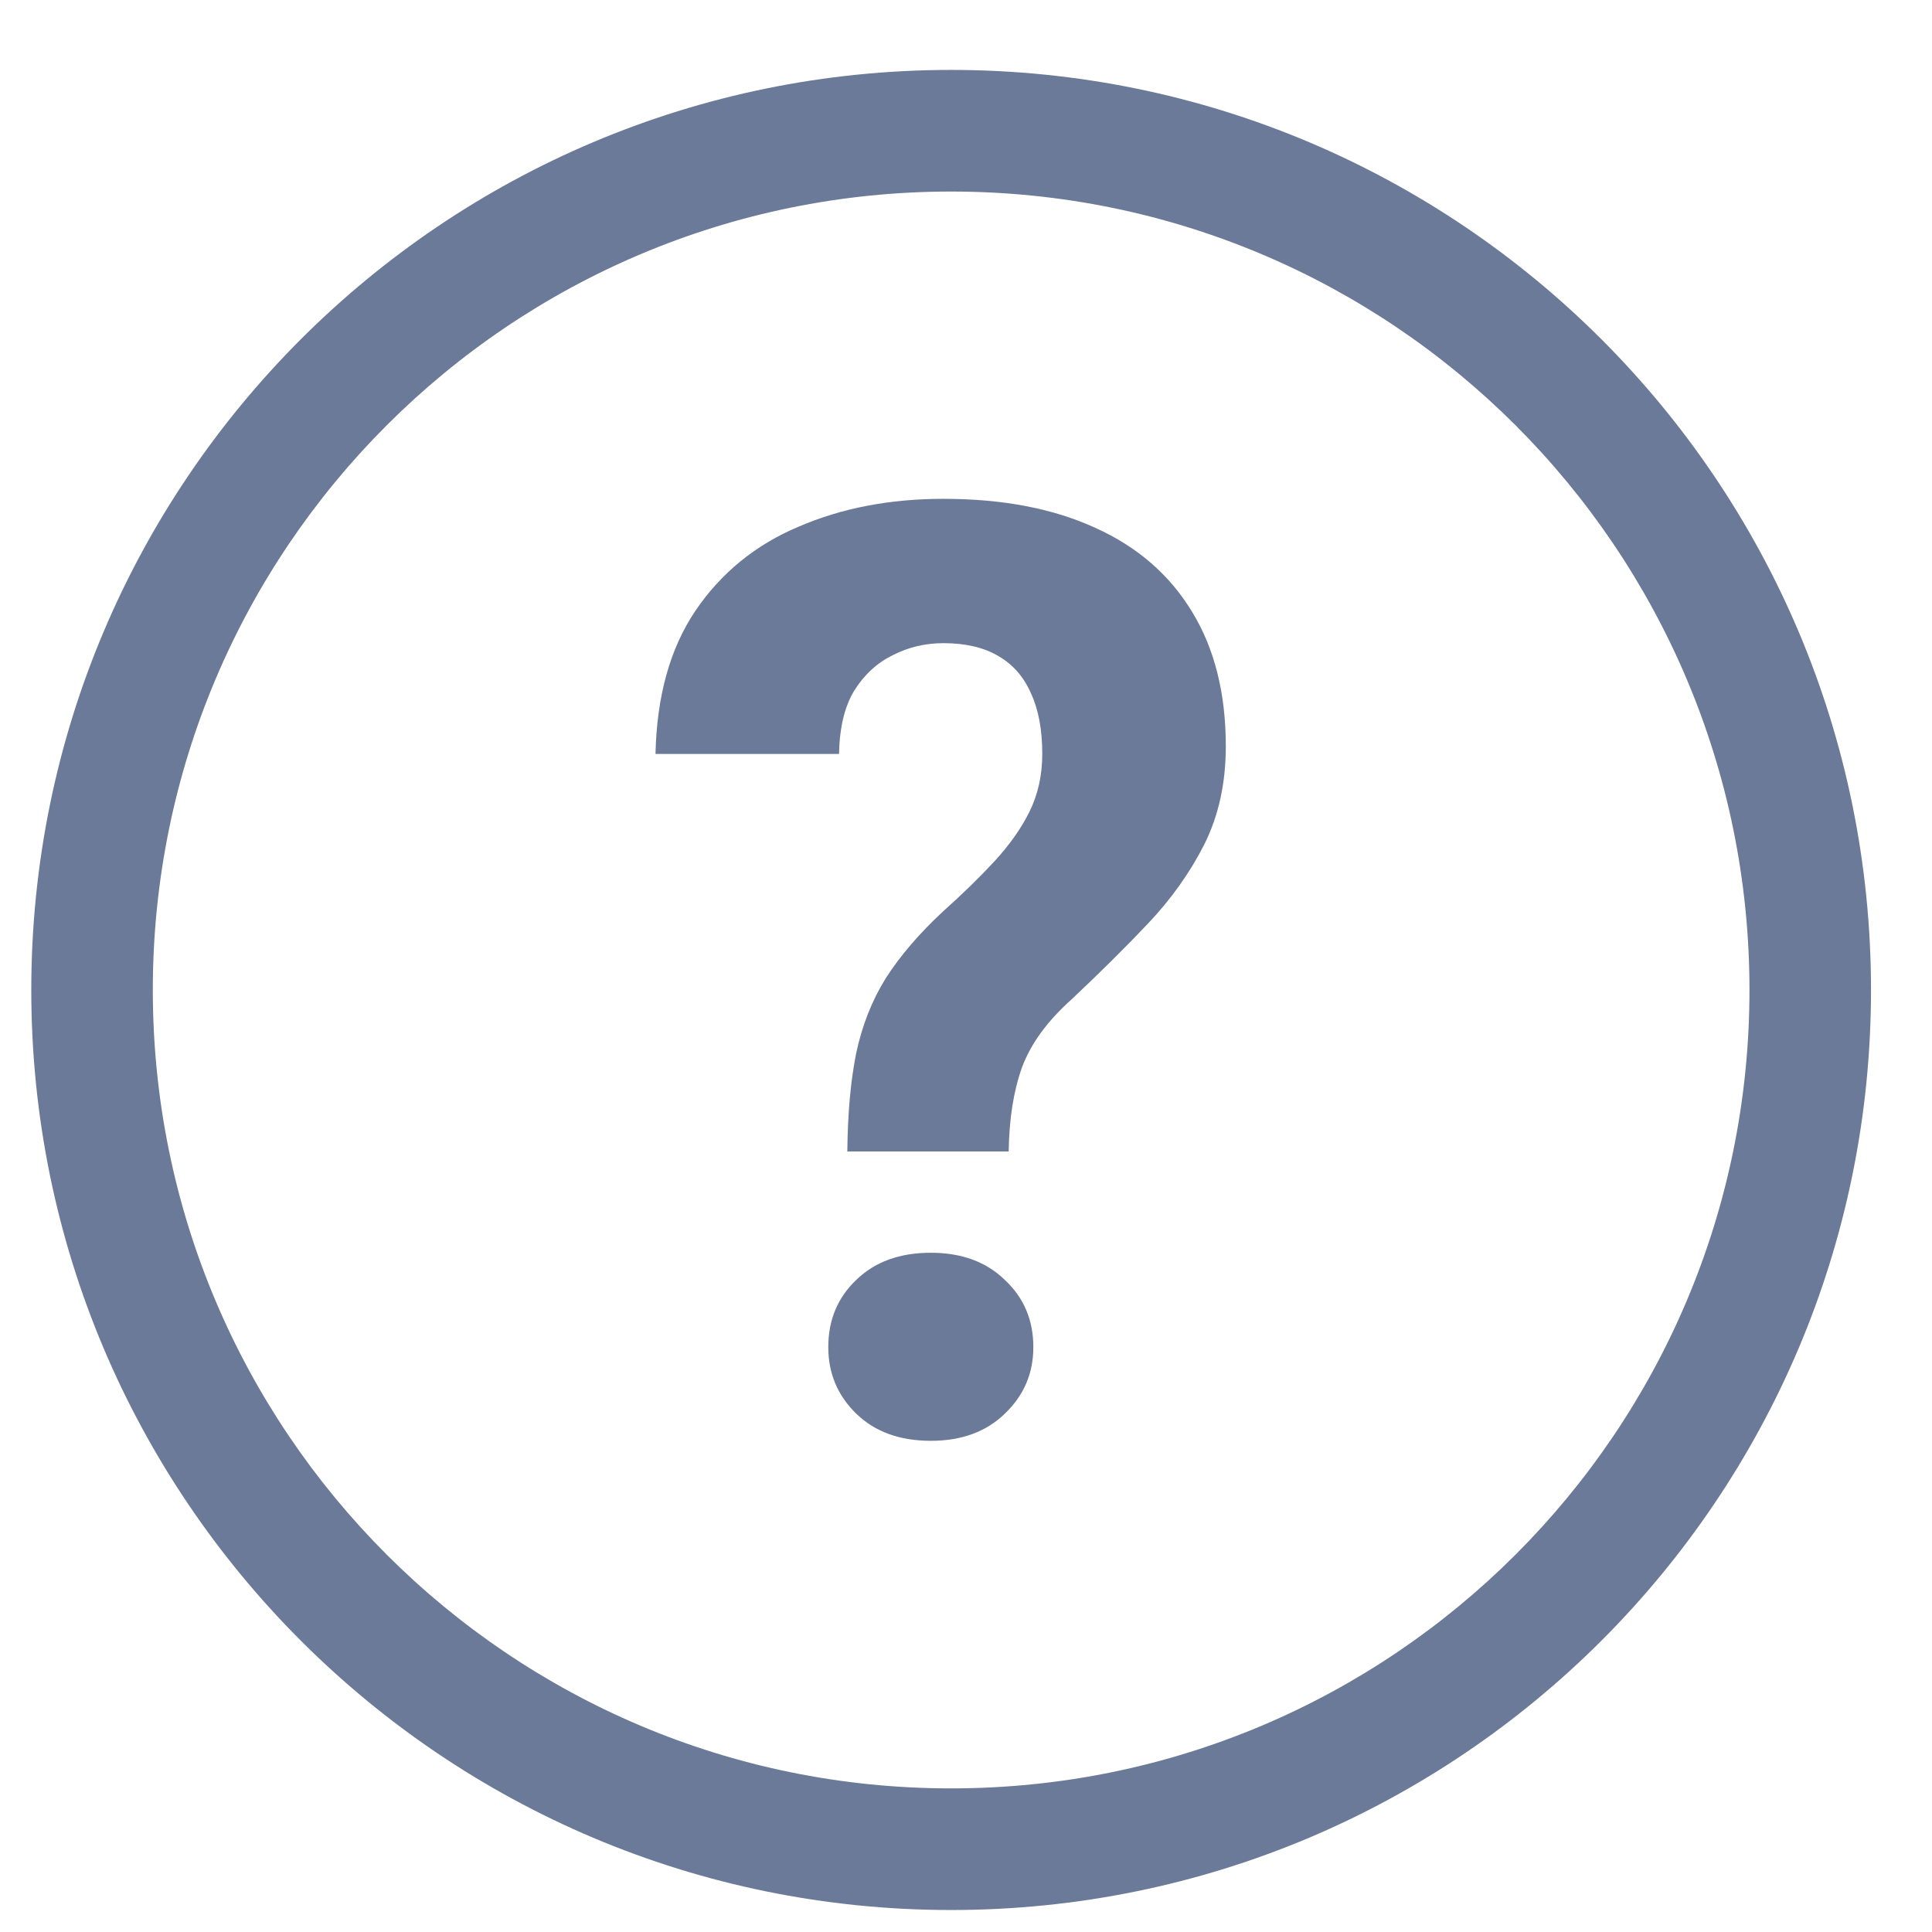
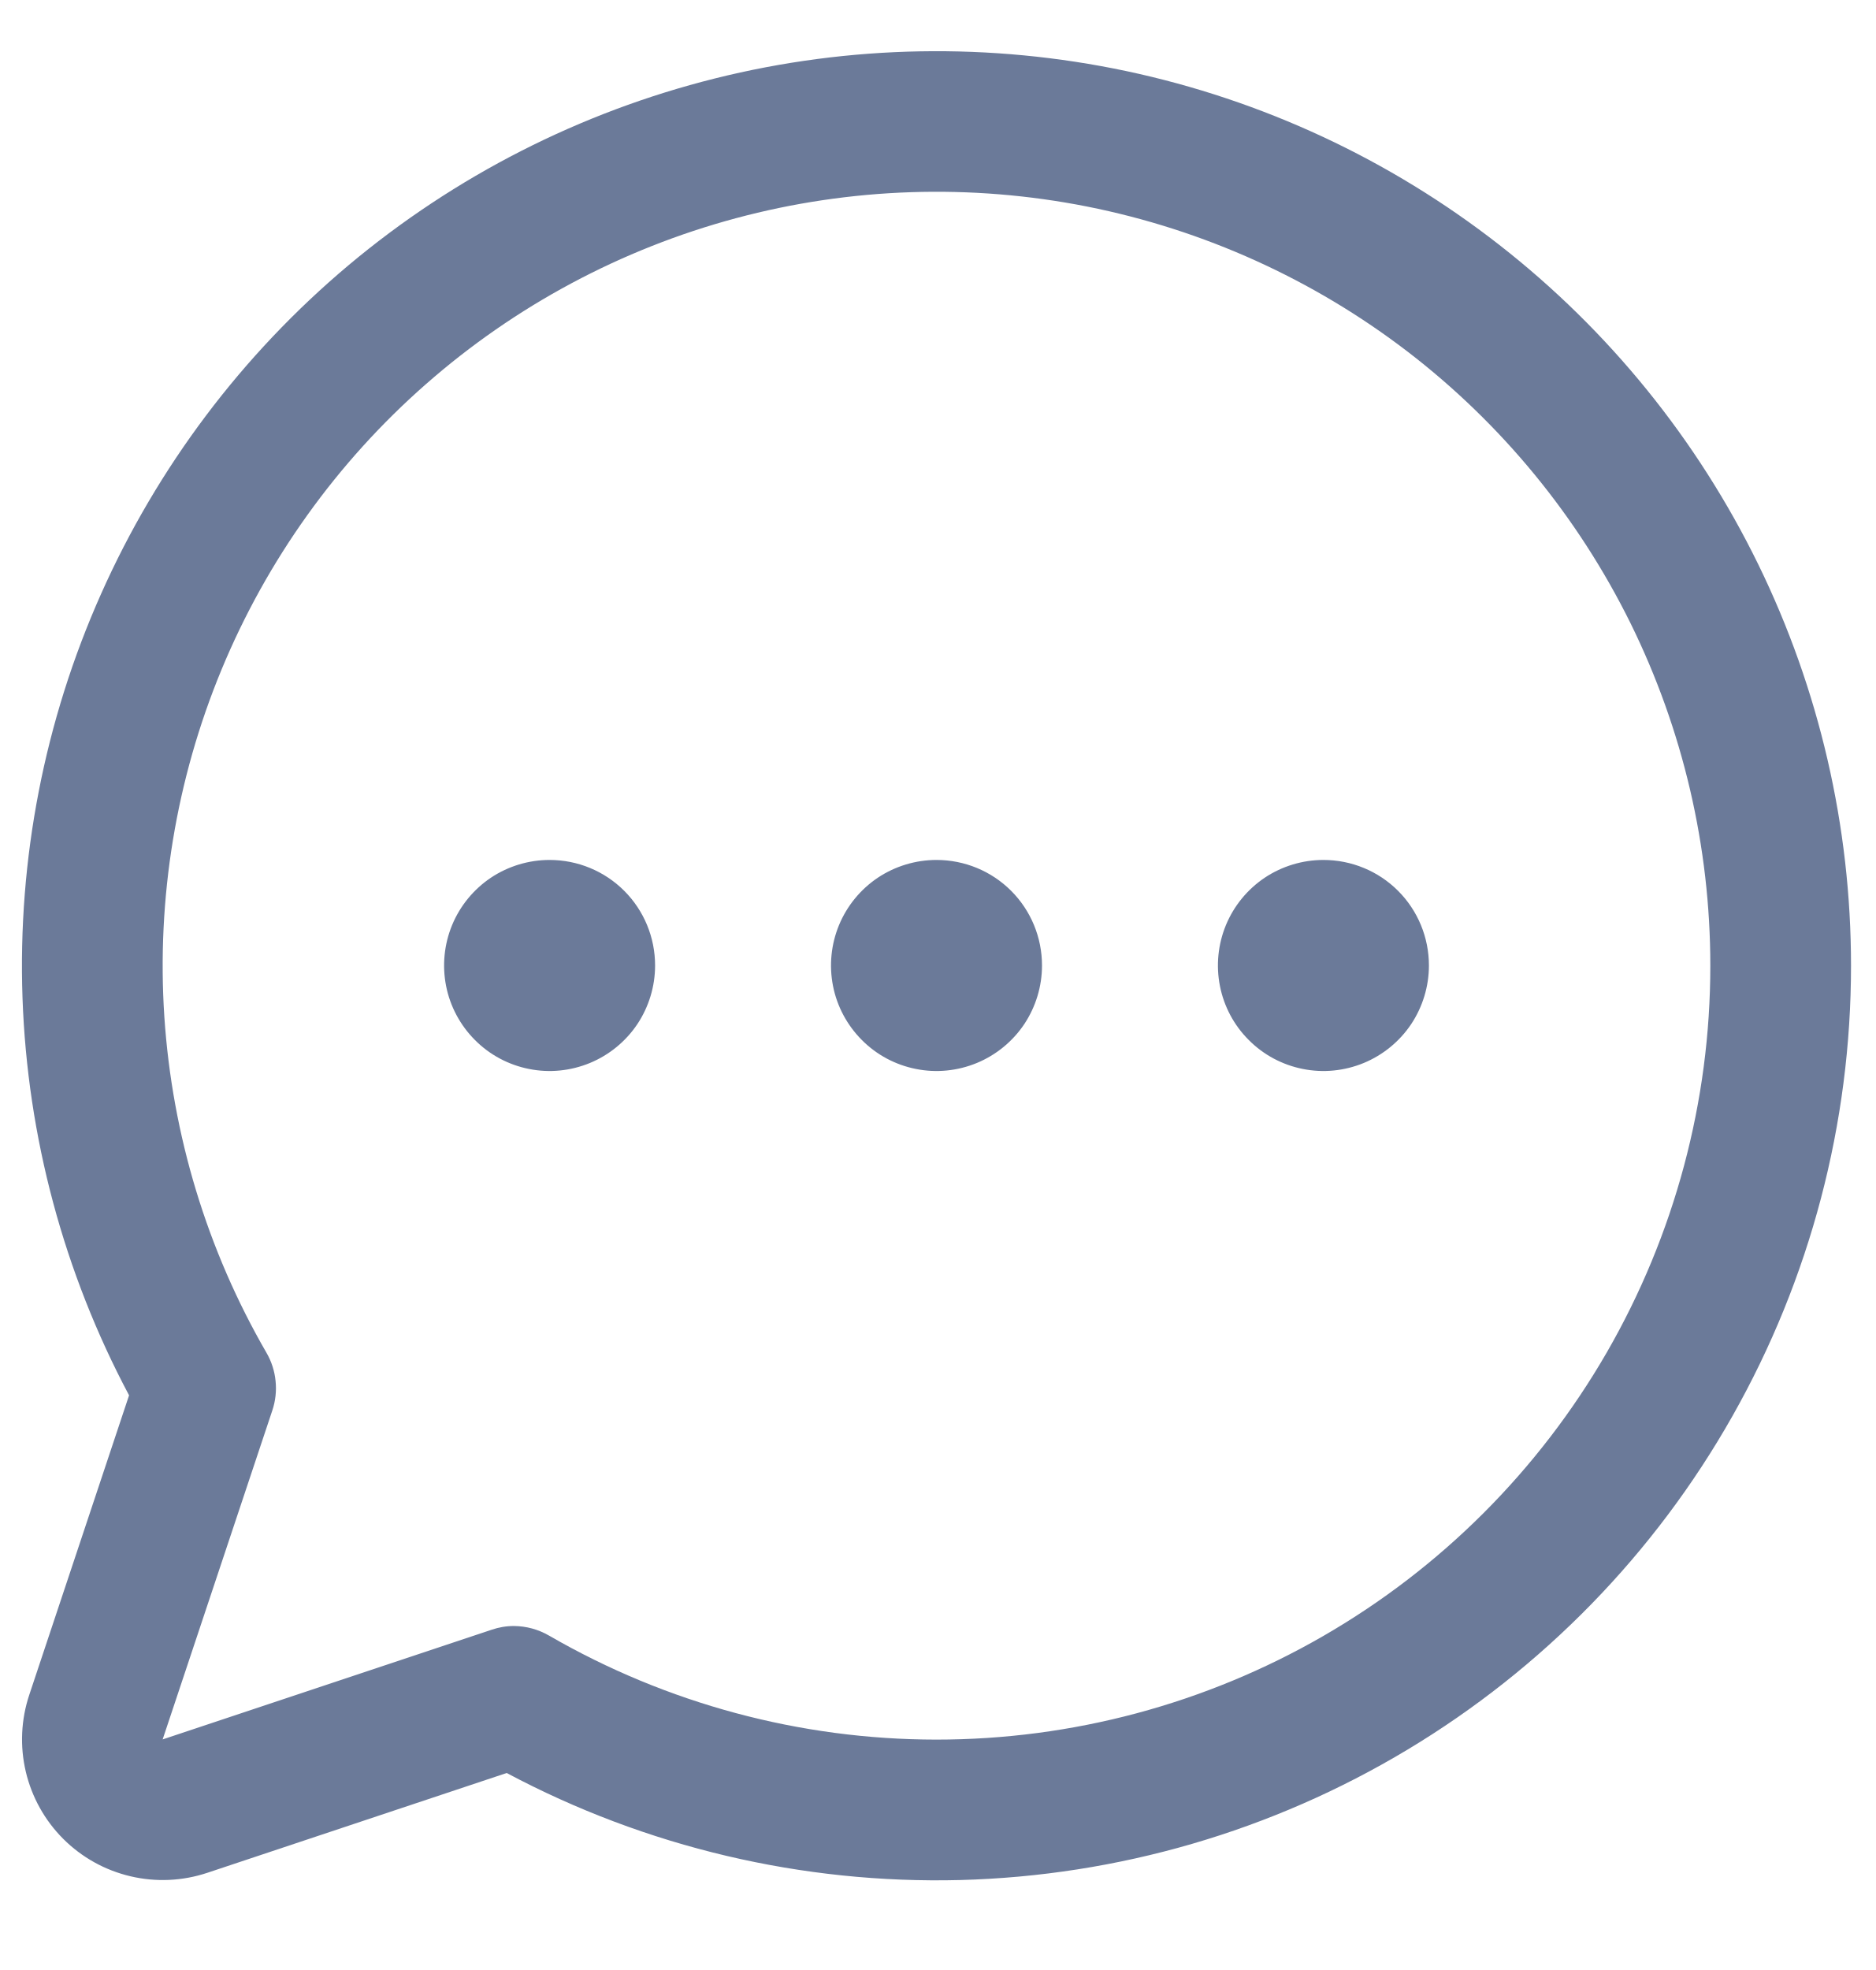
- <svg xmlns="http://www.w3.org/2000/svg" width="21" height="21" viewBox="0 0 21 21" fill="none">
-   <path d="M10.964 12.516H9.21C9.214 12.103 9.246 11.748 9.306 11.45C9.37 11.147 9.478 10.874 9.629 10.631C9.785 10.388 9.992 10.147 10.249 9.908C10.464 9.716 10.652 9.532 10.813 9.358C10.973 9.183 11.1 9.005 11.191 8.821C11.283 8.633 11.329 8.424 11.329 8.195C11.329 7.929 11.287 7.709 11.205 7.534C11.127 7.355 11.008 7.22 10.847 7.128C10.691 7.037 10.494 6.991 10.255 6.991C10.058 6.991 9.875 7.034 9.705 7.121C9.535 7.204 9.395 7.332 9.285 7.507C9.18 7.681 9.125 7.91 9.12 8.195H7.125C7.139 7.566 7.283 7.048 7.558 6.64C7.838 6.227 8.212 5.922 8.68 5.725C9.148 5.523 9.673 5.422 10.255 5.422C10.898 5.422 11.448 5.527 11.907 5.738C12.365 5.945 12.716 6.25 12.959 6.653C13.203 7.053 13.324 7.539 13.324 8.112C13.324 8.511 13.246 8.867 13.09 9.179C12.934 9.486 12.73 9.773 12.478 10.039C12.226 10.305 11.948 10.58 11.645 10.865C11.384 11.099 11.205 11.344 11.109 11.601C11.017 11.858 10.969 12.163 10.964 12.516ZM9.003 14.643C9.003 14.349 9.104 14.106 9.306 13.913C9.508 13.716 9.778 13.617 10.118 13.617C10.453 13.617 10.721 13.716 10.923 13.913C11.129 14.106 11.232 14.349 11.232 14.643C11.232 14.927 11.129 15.168 10.923 15.365C10.721 15.562 10.453 15.661 10.118 15.661C9.778 15.661 9.508 15.562 9.306 15.365C9.104 15.168 9.003 14.927 9.003 14.643Z" fill="#6B7A99" />
-   <path fill-rule="evenodd" clip-rule="evenodd" d="M10.338 19.439C15.131 19.439 19.016 15.554 19.016 10.761C19.016 5.967 15.131 2.082 10.338 2.082C5.546 2.082 1.661 5.967 1.661 10.761C1.661 15.554 5.546 19.439 10.338 19.439ZM10.338 20.761C15.861 20.761 20.337 16.283 20.337 10.761C20.337 5.238 15.861 0.76 10.338 0.76C4.816 0.76 0.34 5.238 0.34 10.761C0.34 16.283 4.816 20.761 10.338 20.761Z" fill="#6B7A99" />
+ <svg xmlns="http://www.w3.org/2000/svg" width="20" height="21" viewBox="0 0 20 21" fill="none">
+   <path d="M11.109 10.292C11.109 10.514 11.043 10.732 10.92 10.917C10.796 11.102 10.62 11.246 10.415 11.331C10.209 11.416 9.983 11.439 9.765 11.395C9.547 11.352 9.346 11.245 9.189 11.087C9.032 10.93 8.924 10.729 8.881 10.511C8.838 10.293 8.86 10.067 8.945 9.861C9.03 9.656 9.174 9.48 9.359 9.356C9.544 9.233 9.762 9.167 9.984 9.167C10.283 9.167 10.569 9.285 10.78 9.496C10.991 9.707 11.109 9.993 11.109 10.292ZM5.859 9.167C5.637 9.167 5.419 9.233 5.234 9.356C5.049 9.48 4.905 9.656 4.82 9.861C4.735 10.067 4.713 10.293 4.756 10.511C4.799 10.729 4.907 10.93 5.064 11.087C5.221 11.245 5.422 11.352 5.64 11.395C5.858 11.439 6.084 11.416 6.29 11.331C6.495 11.246 6.671 11.102 6.795 10.917C6.918 10.732 6.984 10.514 6.984 10.292C6.984 9.993 6.866 9.707 6.655 9.496C6.444 9.285 6.158 9.167 5.859 9.167ZM14.109 9.167C13.887 9.167 13.669 9.233 13.484 9.356C13.299 9.48 13.155 9.656 13.07 9.861C12.985 10.067 12.963 10.293 13.006 10.511C13.049 10.729 13.156 10.93 13.314 11.087C13.471 11.245 13.672 11.352 13.89 11.395C14.108 11.439 14.334 11.416 14.54 11.331C14.745 11.246 14.921 11.102 15.045 10.917C15.168 10.732 15.234 10.514 15.234 10.292C15.234 9.993 15.116 9.707 14.905 9.496C14.694 9.285 14.408 9.167 14.109 9.167ZM19.734 10.292C19.735 11.975 19.299 13.63 18.47 15.095C17.642 16.56 16.448 17.785 15.004 18.652C13.561 19.519 11.918 19.997 10.236 20.041C8.553 20.084 6.888 19.691 5.402 18.9L2.21 19.964C1.945 20.052 1.662 20.065 1.391 20.001C1.119 19.937 0.871 19.799 0.674 19.602C0.477 19.405 0.339 19.157 0.275 18.886C0.211 18.614 0.224 18.331 0.312 18.067L1.376 14.874C0.681 13.567 0.292 12.118 0.24 10.638C0.188 9.158 0.474 7.685 1.077 6.332C1.679 4.979 2.581 3.781 3.715 2.828C4.85 1.876 6.186 1.195 7.623 0.836C9.06 0.477 10.56 0.451 12.009 0.758C13.457 1.066 14.817 1.699 15.985 2.611C17.152 3.522 18.096 4.687 18.746 6.018C19.396 7.349 19.734 8.811 19.734 10.292ZM18.234 10.292C18.234 9.026 17.942 7.778 17.383 6.643C16.822 5.508 16.009 4.517 15.005 3.747C14 2.977 12.832 2.449 11.591 2.202C10.35 1.956 9.068 1.998 7.846 2.326C6.624 2.654 5.493 3.259 4.542 4.094C3.591 4.928 2.845 5.971 2.361 7.14C1.877 8.31 1.669 9.575 1.752 10.837C1.836 12.1 2.208 13.327 2.842 14.422C2.895 14.514 2.928 14.617 2.938 14.722C2.949 14.828 2.937 14.935 2.903 15.036L1.734 18.542L5.241 17.373C5.317 17.347 5.397 17.333 5.478 17.333C5.61 17.334 5.739 17.369 5.853 17.435C7.107 18.16 8.53 18.543 9.979 18.544C11.428 18.545 12.852 18.164 14.107 17.44C15.362 16.716 16.404 15.674 17.129 14.419C17.853 13.164 18.235 11.741 18.234 10.292Z" fill="#6B7A99" />
</svg>
